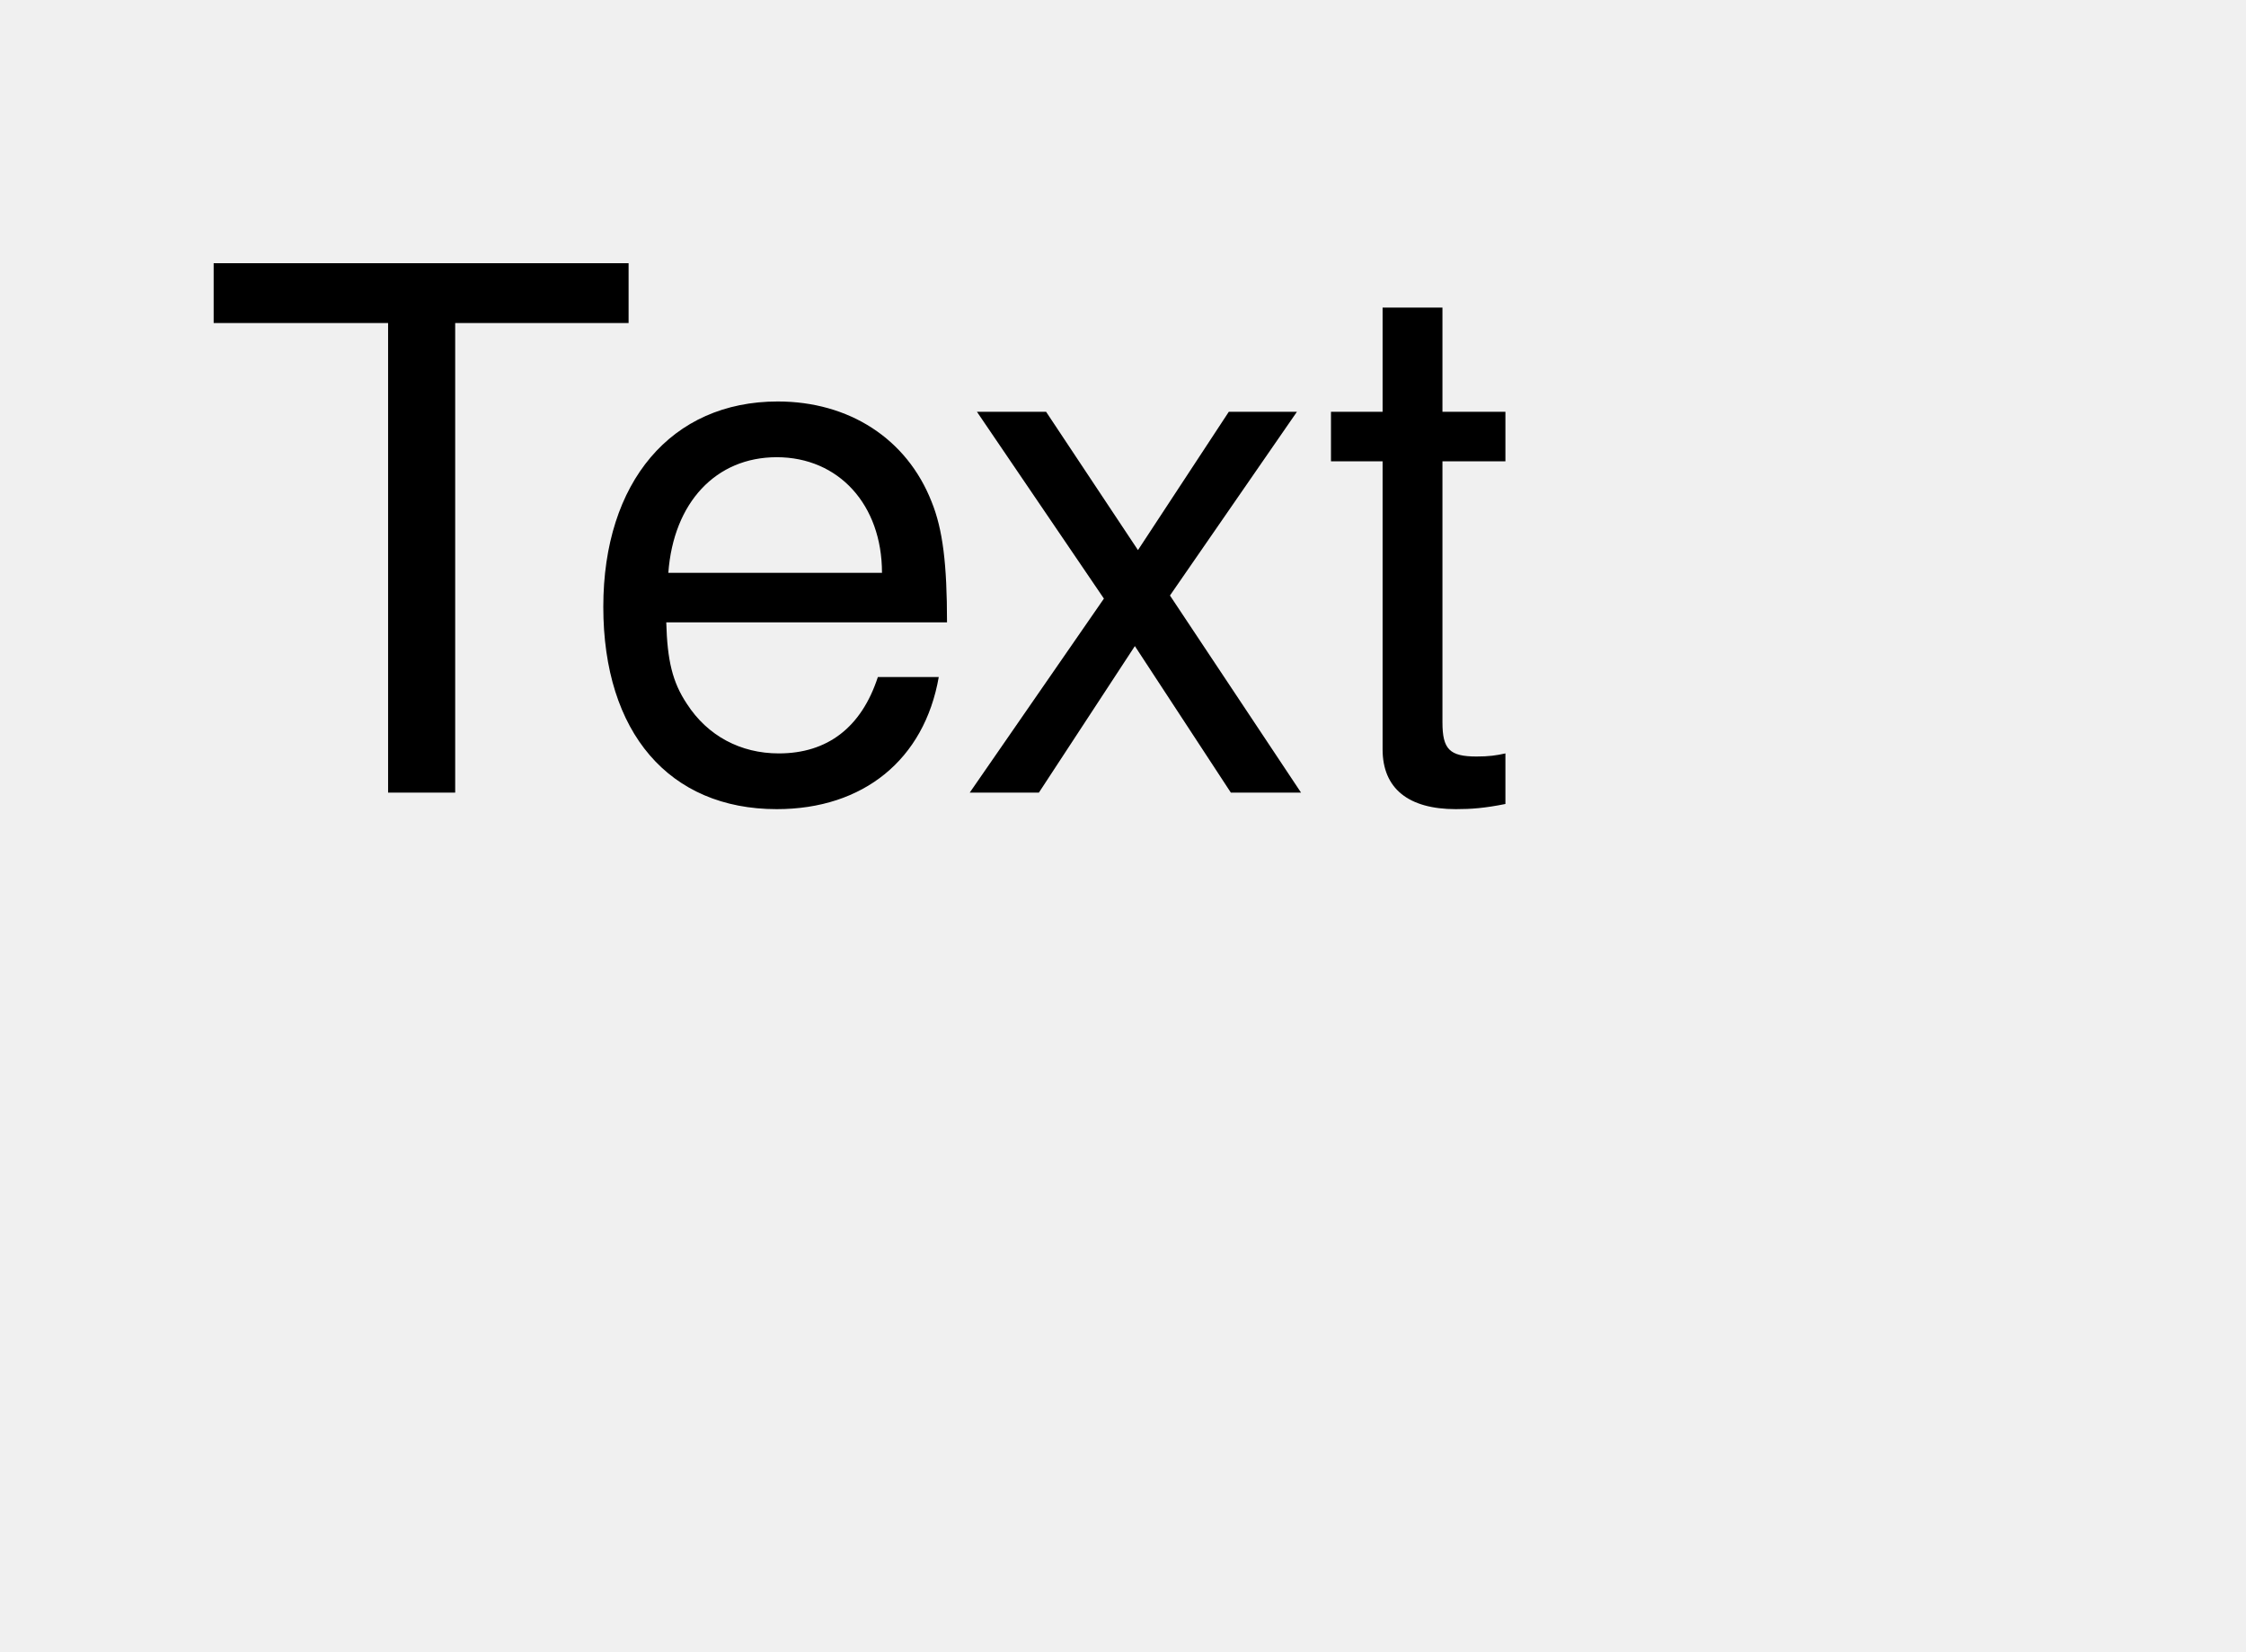
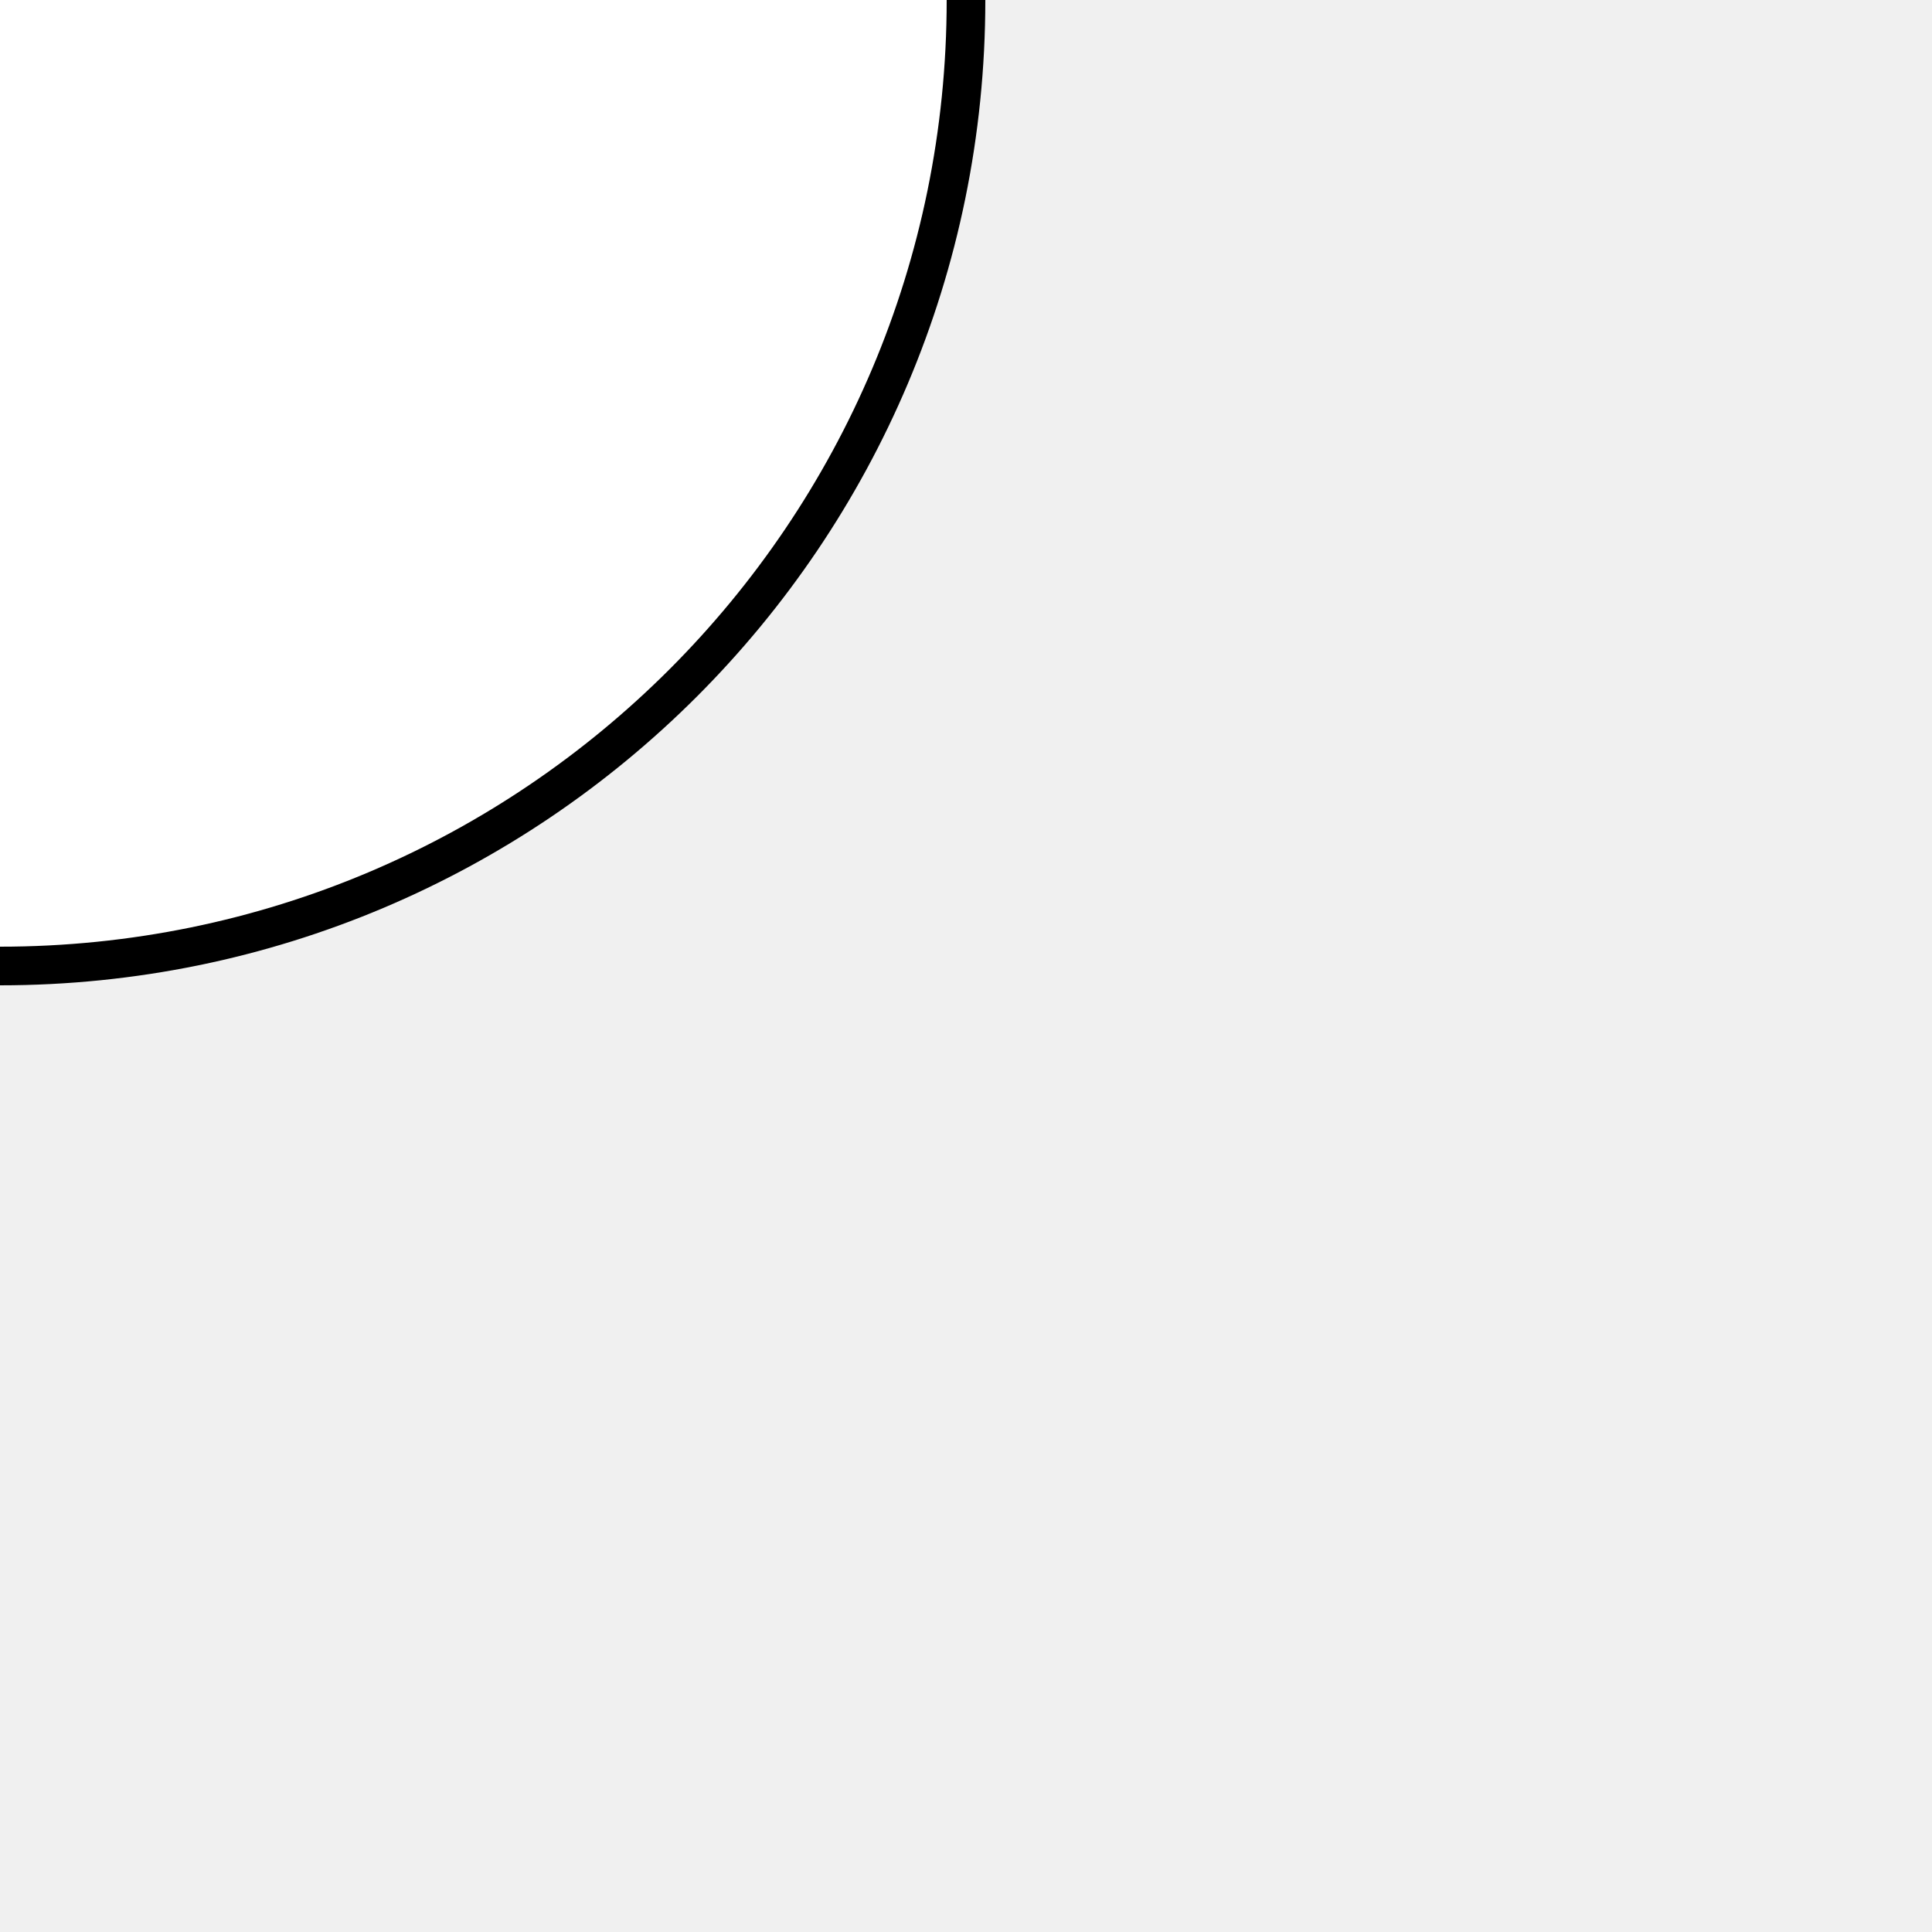
- <svg>
-   <g>
-     <g>
-       <rect x="1" y="1" width="27" height="18" fill="none" stroke="white" pointer-events="stroke" visibility="hidden" stroke-width="7" />
-       <rect x="1" y="1" width="27" height="18" fill="none" stroke="none" pointer-events="all" />
-     </g>
-     <g>
-       <g font-size="11px">
-         <text x="3" y="12" fill="#000000" font-family="Helvetica">Text</text>
-       </g>
+ <svg xmlns="http://www.w3.org/2000/svg" width="100px" height="100px" viewBox="0 0 100 100">
+   <g class="rotatable">
+     <g class="scalable">
+       <ellipse cx="0" cy="0" rx="50" ry="50" fill="#ffffff" stroke="#000000" stroke-width="2" pointer-events="all" />
    </g>
  </g>
</svg>
